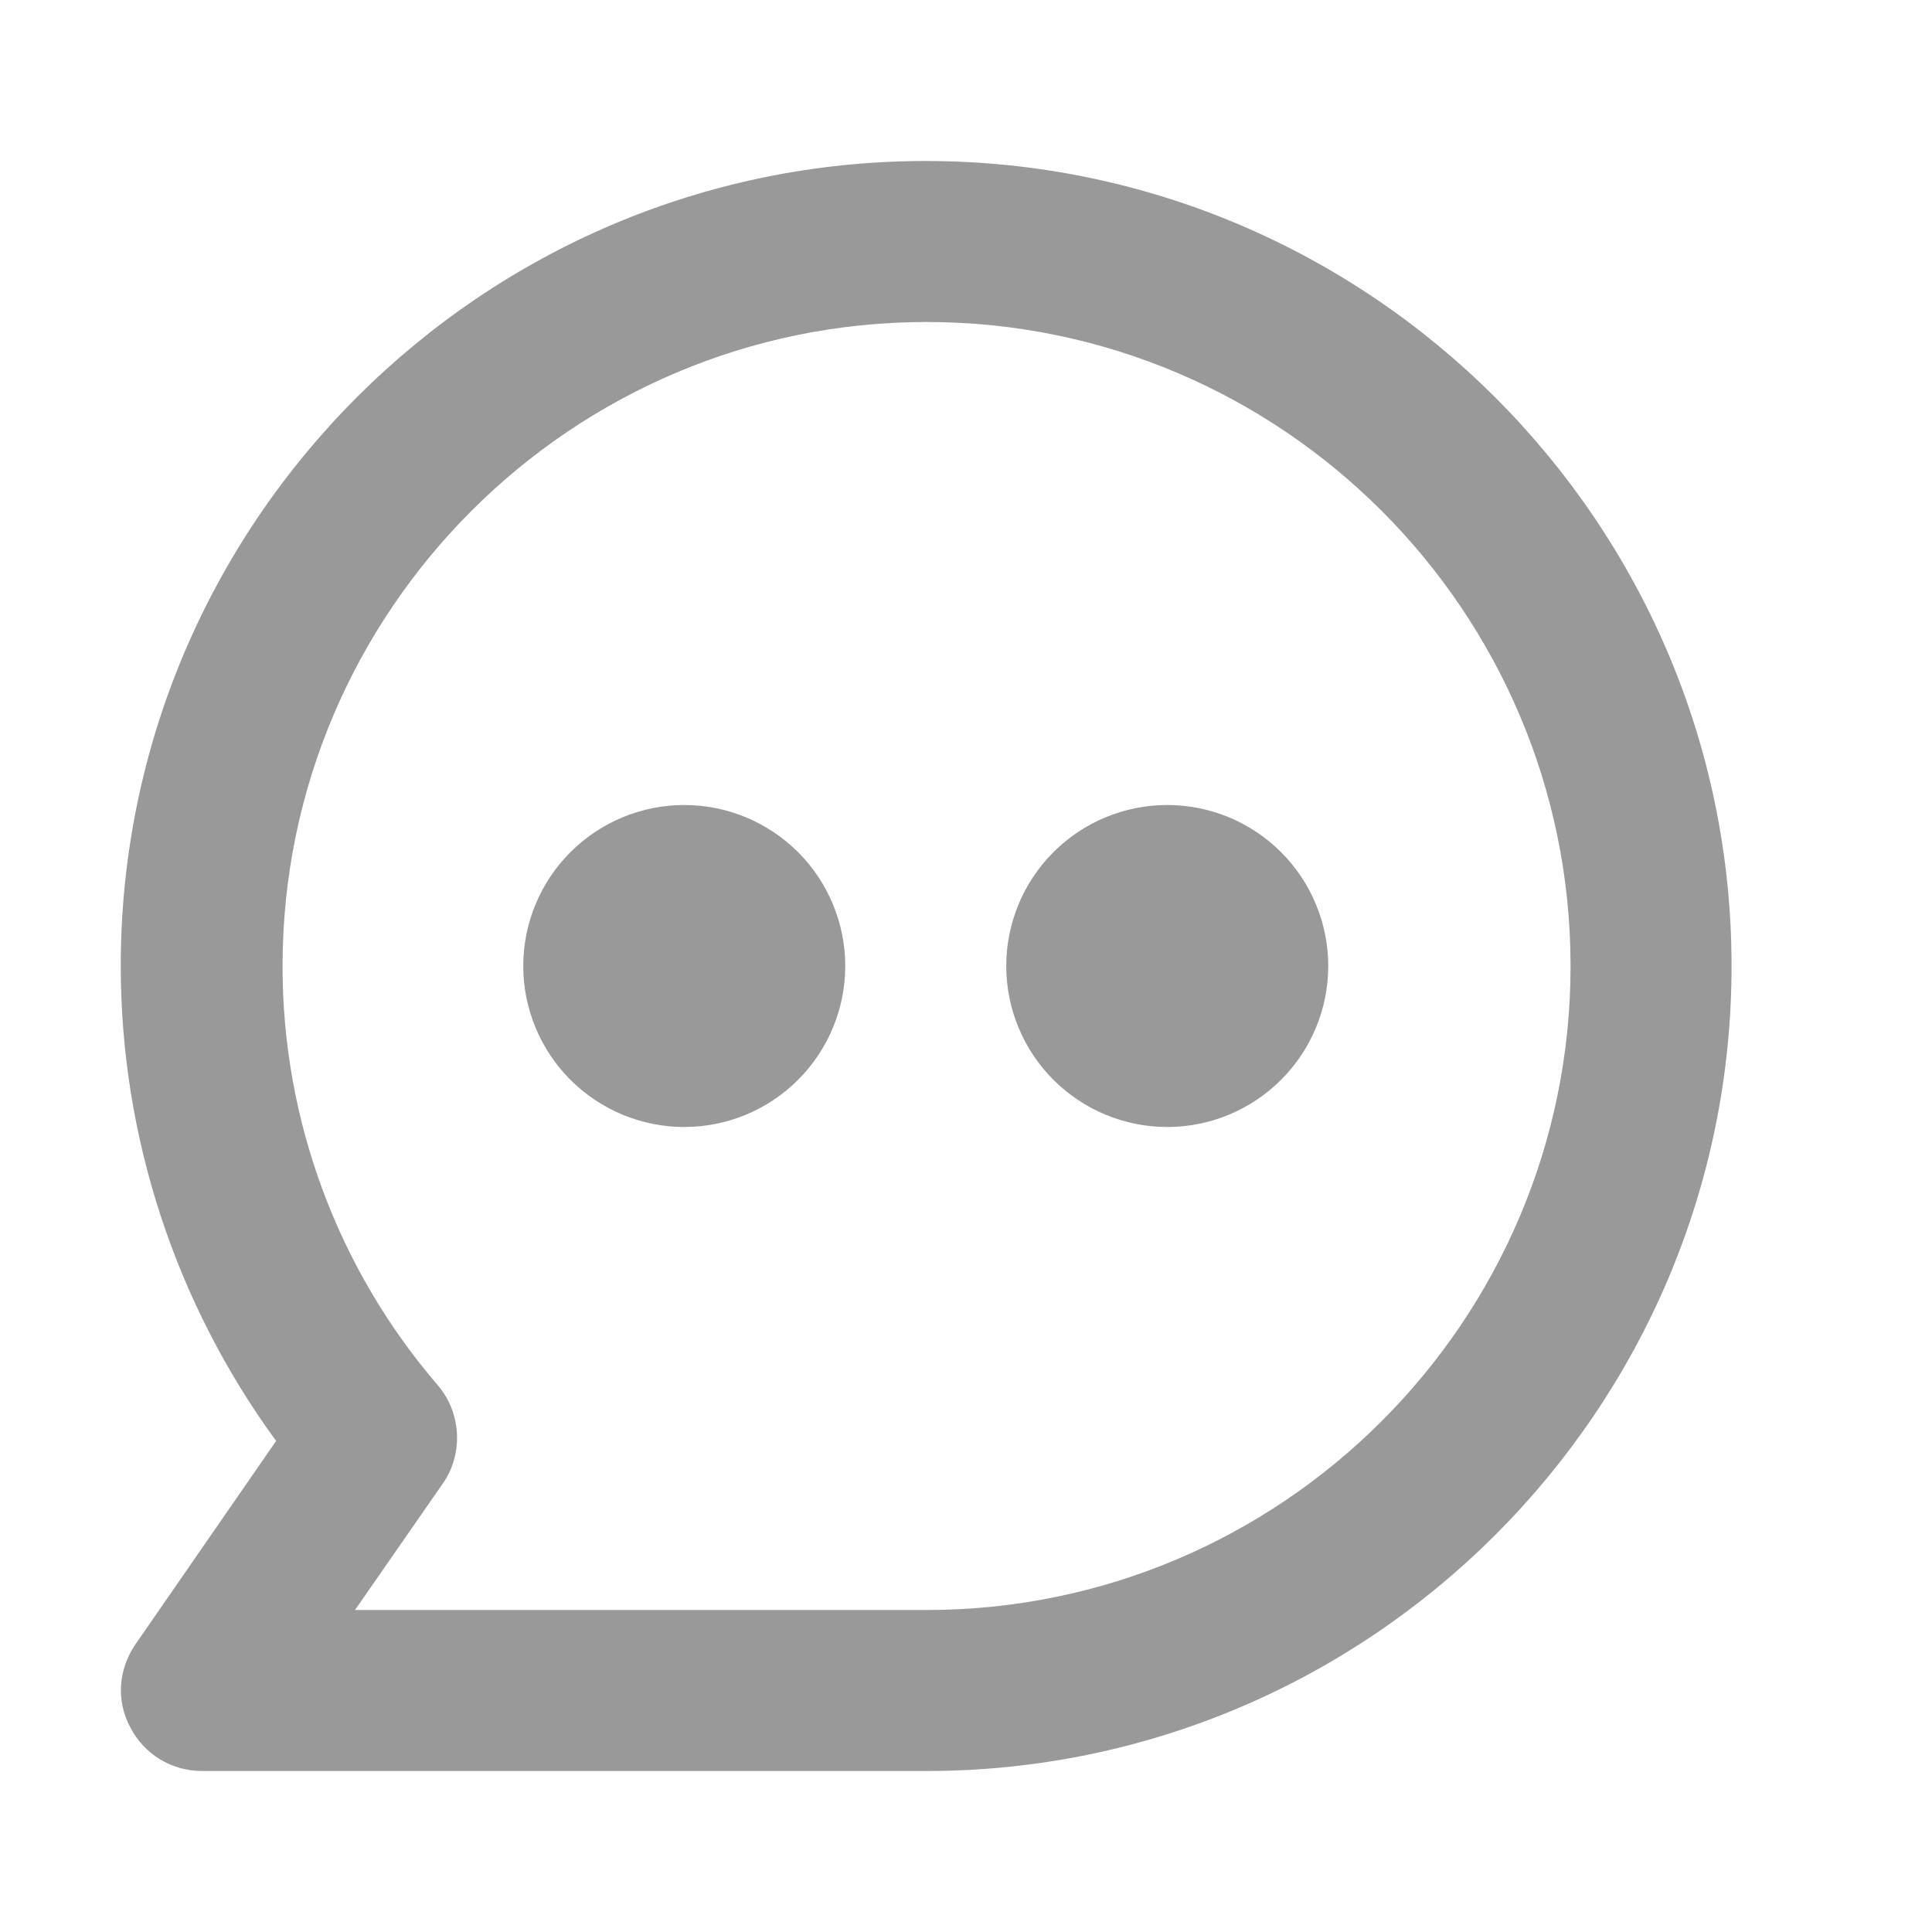
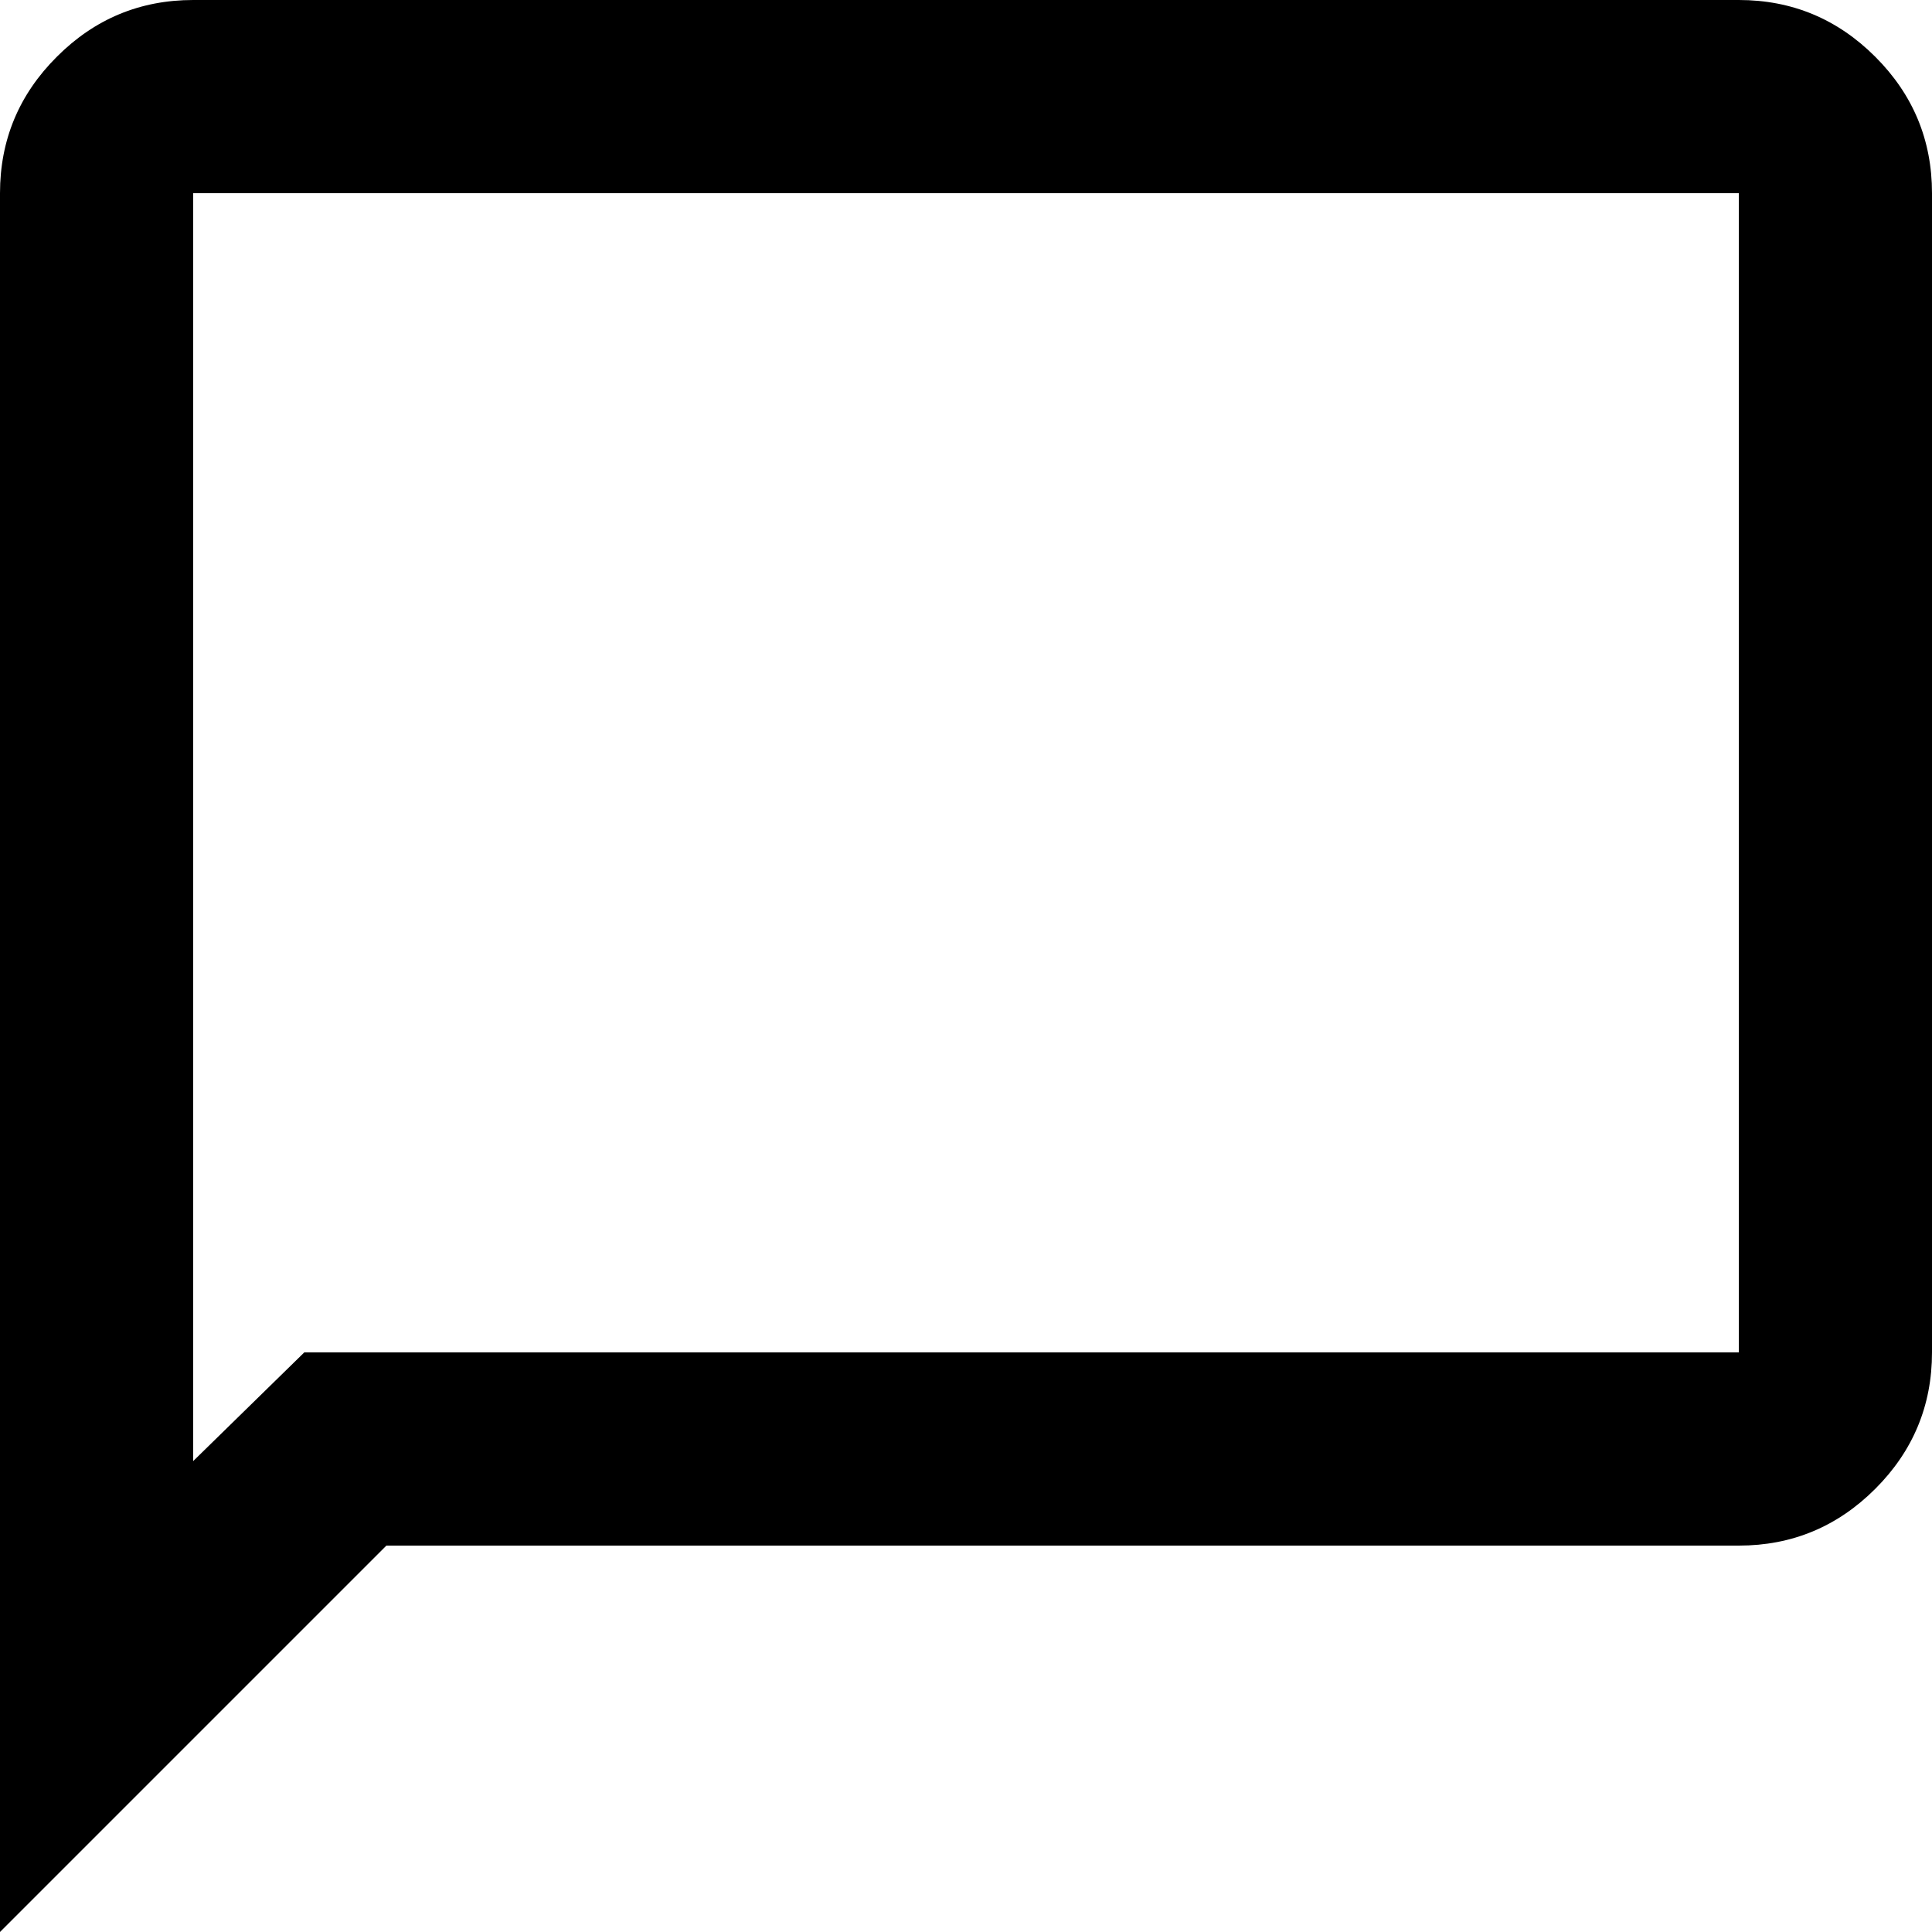
- <svg xmlns="http://www.w3.org/2000/svg" width="24" height="24" viewBox="0 0 24 24" fill="none">
-   <g transform="translate(1.5, 2)">
-     <path d="M7 8C6.47 8 5.961 8.211 5.586 8.586C5.211 8.961 5 9.47 5 10C5 10.53 5.211 11.039 5.586 11.414C5.961 11.789 6.47 12 7 12C7.53 12 8.039 11.789 8.414 11.414C8.789 11.039 9 10.53 9 10C9 9.47 8.789 8.961 8.414 8.586C8.039 8.211 7.53 8 7 8ZM13 8C12.47 8 11.961 8.211 11.586 8.586C11.211 8.961 11 9.47 11 10C11 10.53 11.211 11.039 11.586 11.414C11.961 11.789 12.47 12 13 12C13.53 12 14.039 11.789 14.414 11.414C14.789 11.039 15 10.53 15 10C15 9.47 14.789 8.961 14.414 8.586C14.039 8.211 13.53 8 13 8Z" fill="#999999" />
-     <path d="M10 0C4.49 0 0 4.49 0 10C0 12.12 0.68 14.19 1.93 15.9L0.18 18.43C-0.03 18.74 -0.06 19.13 0.12 19.46C0.29 19.79 0.63 20 1.01 20H10.01C15.52 20 20.01 15.51 20.01 10C20.01 4.49 15.51 0 10 0ZM10 18H2.91L4 16.43C4.26 16.06 4.23 15.55 3.94 15.21C2.693 13.761 2.008 11.912 2.01 10C2.01 5.59 5.6 2 10.01 2C14.42 2 18.01 5.59 18.01 10C18.01 14.41 14.42 18 10.01 18H10Z" fill="#999999" />
-   </g>
+ <svg xmlns="http://www.w3.org/2000/svg" width="20" height="20" viewBox="0 0 20 20" fill="none">
+   <path d="M0 20V2C0 1.45 0.196 0.979 0.588 0.588C0.979 0.196 1.45 0 2 0H18C18.55 0 19.021 0.196 19.413 0.588C19.804 0.979 20 1.45 20 2V14C20 14.55 19.804 15.021 19.413 15.412C19.021 15.804 18.55 16 18 16H4L0 20ZM3.15 14H18V2H2V15.125L3.15 14ZM2 14V2V14Z" fill="black" />
</svg>
